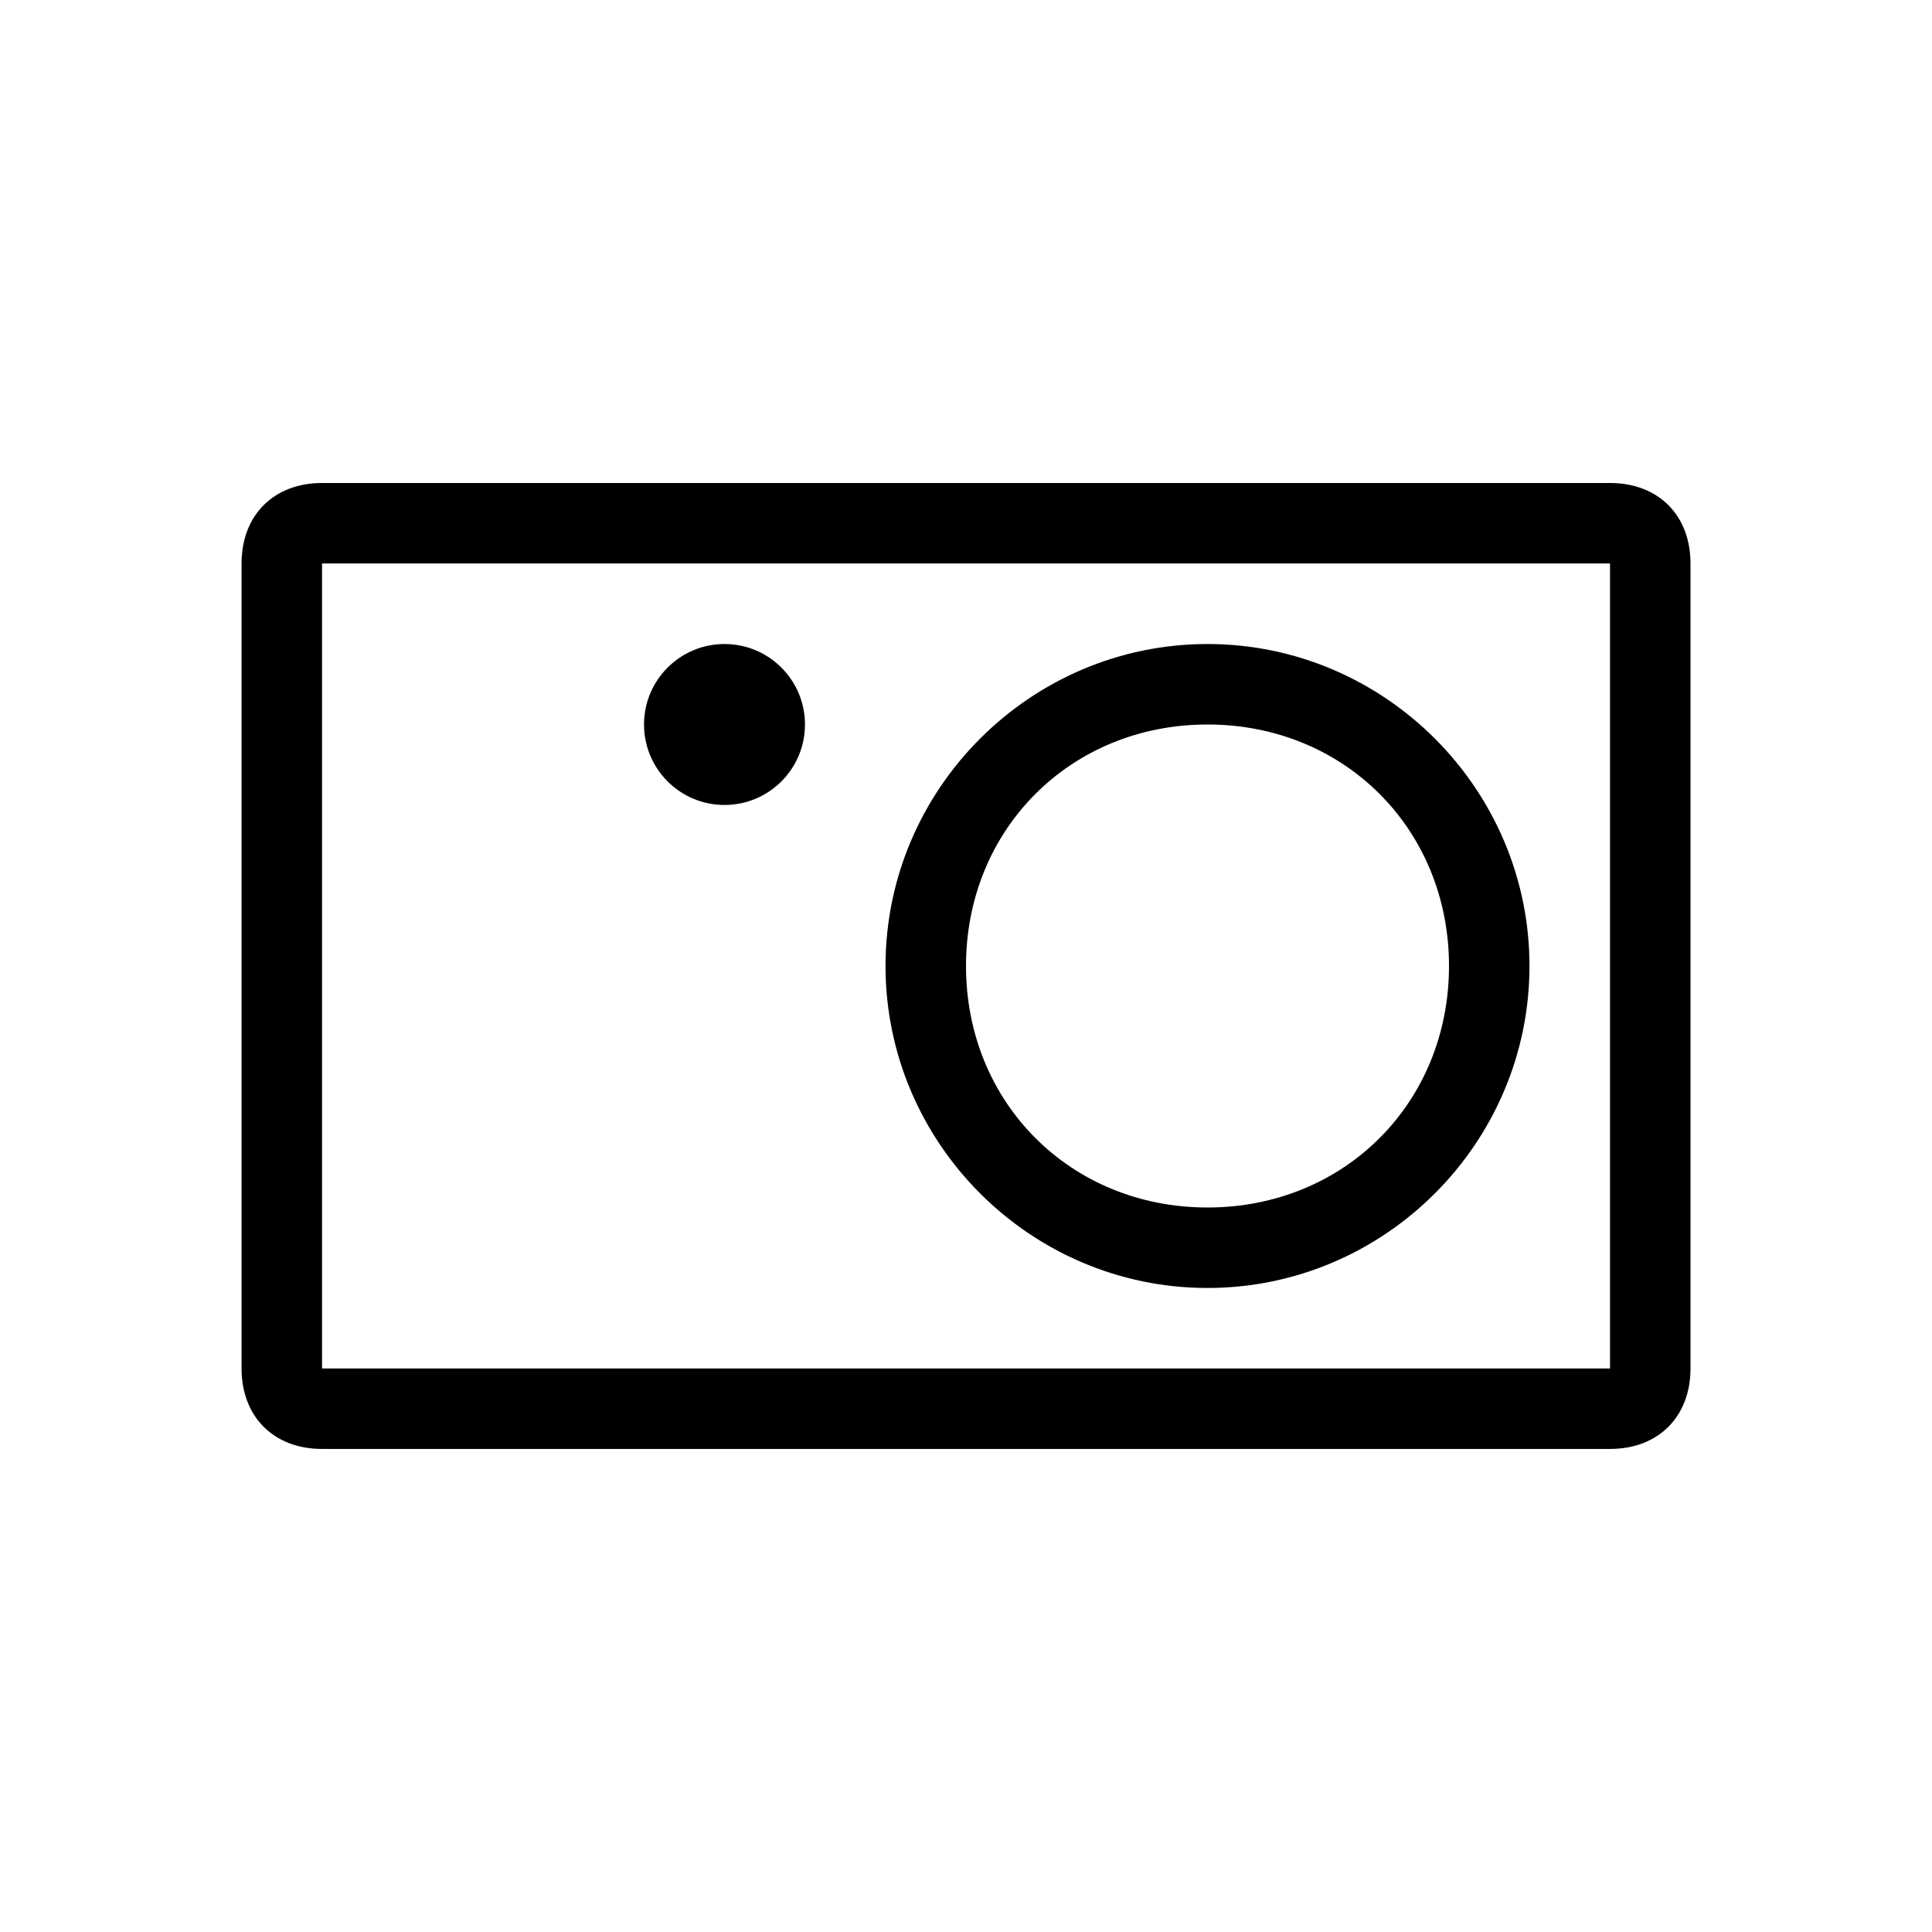
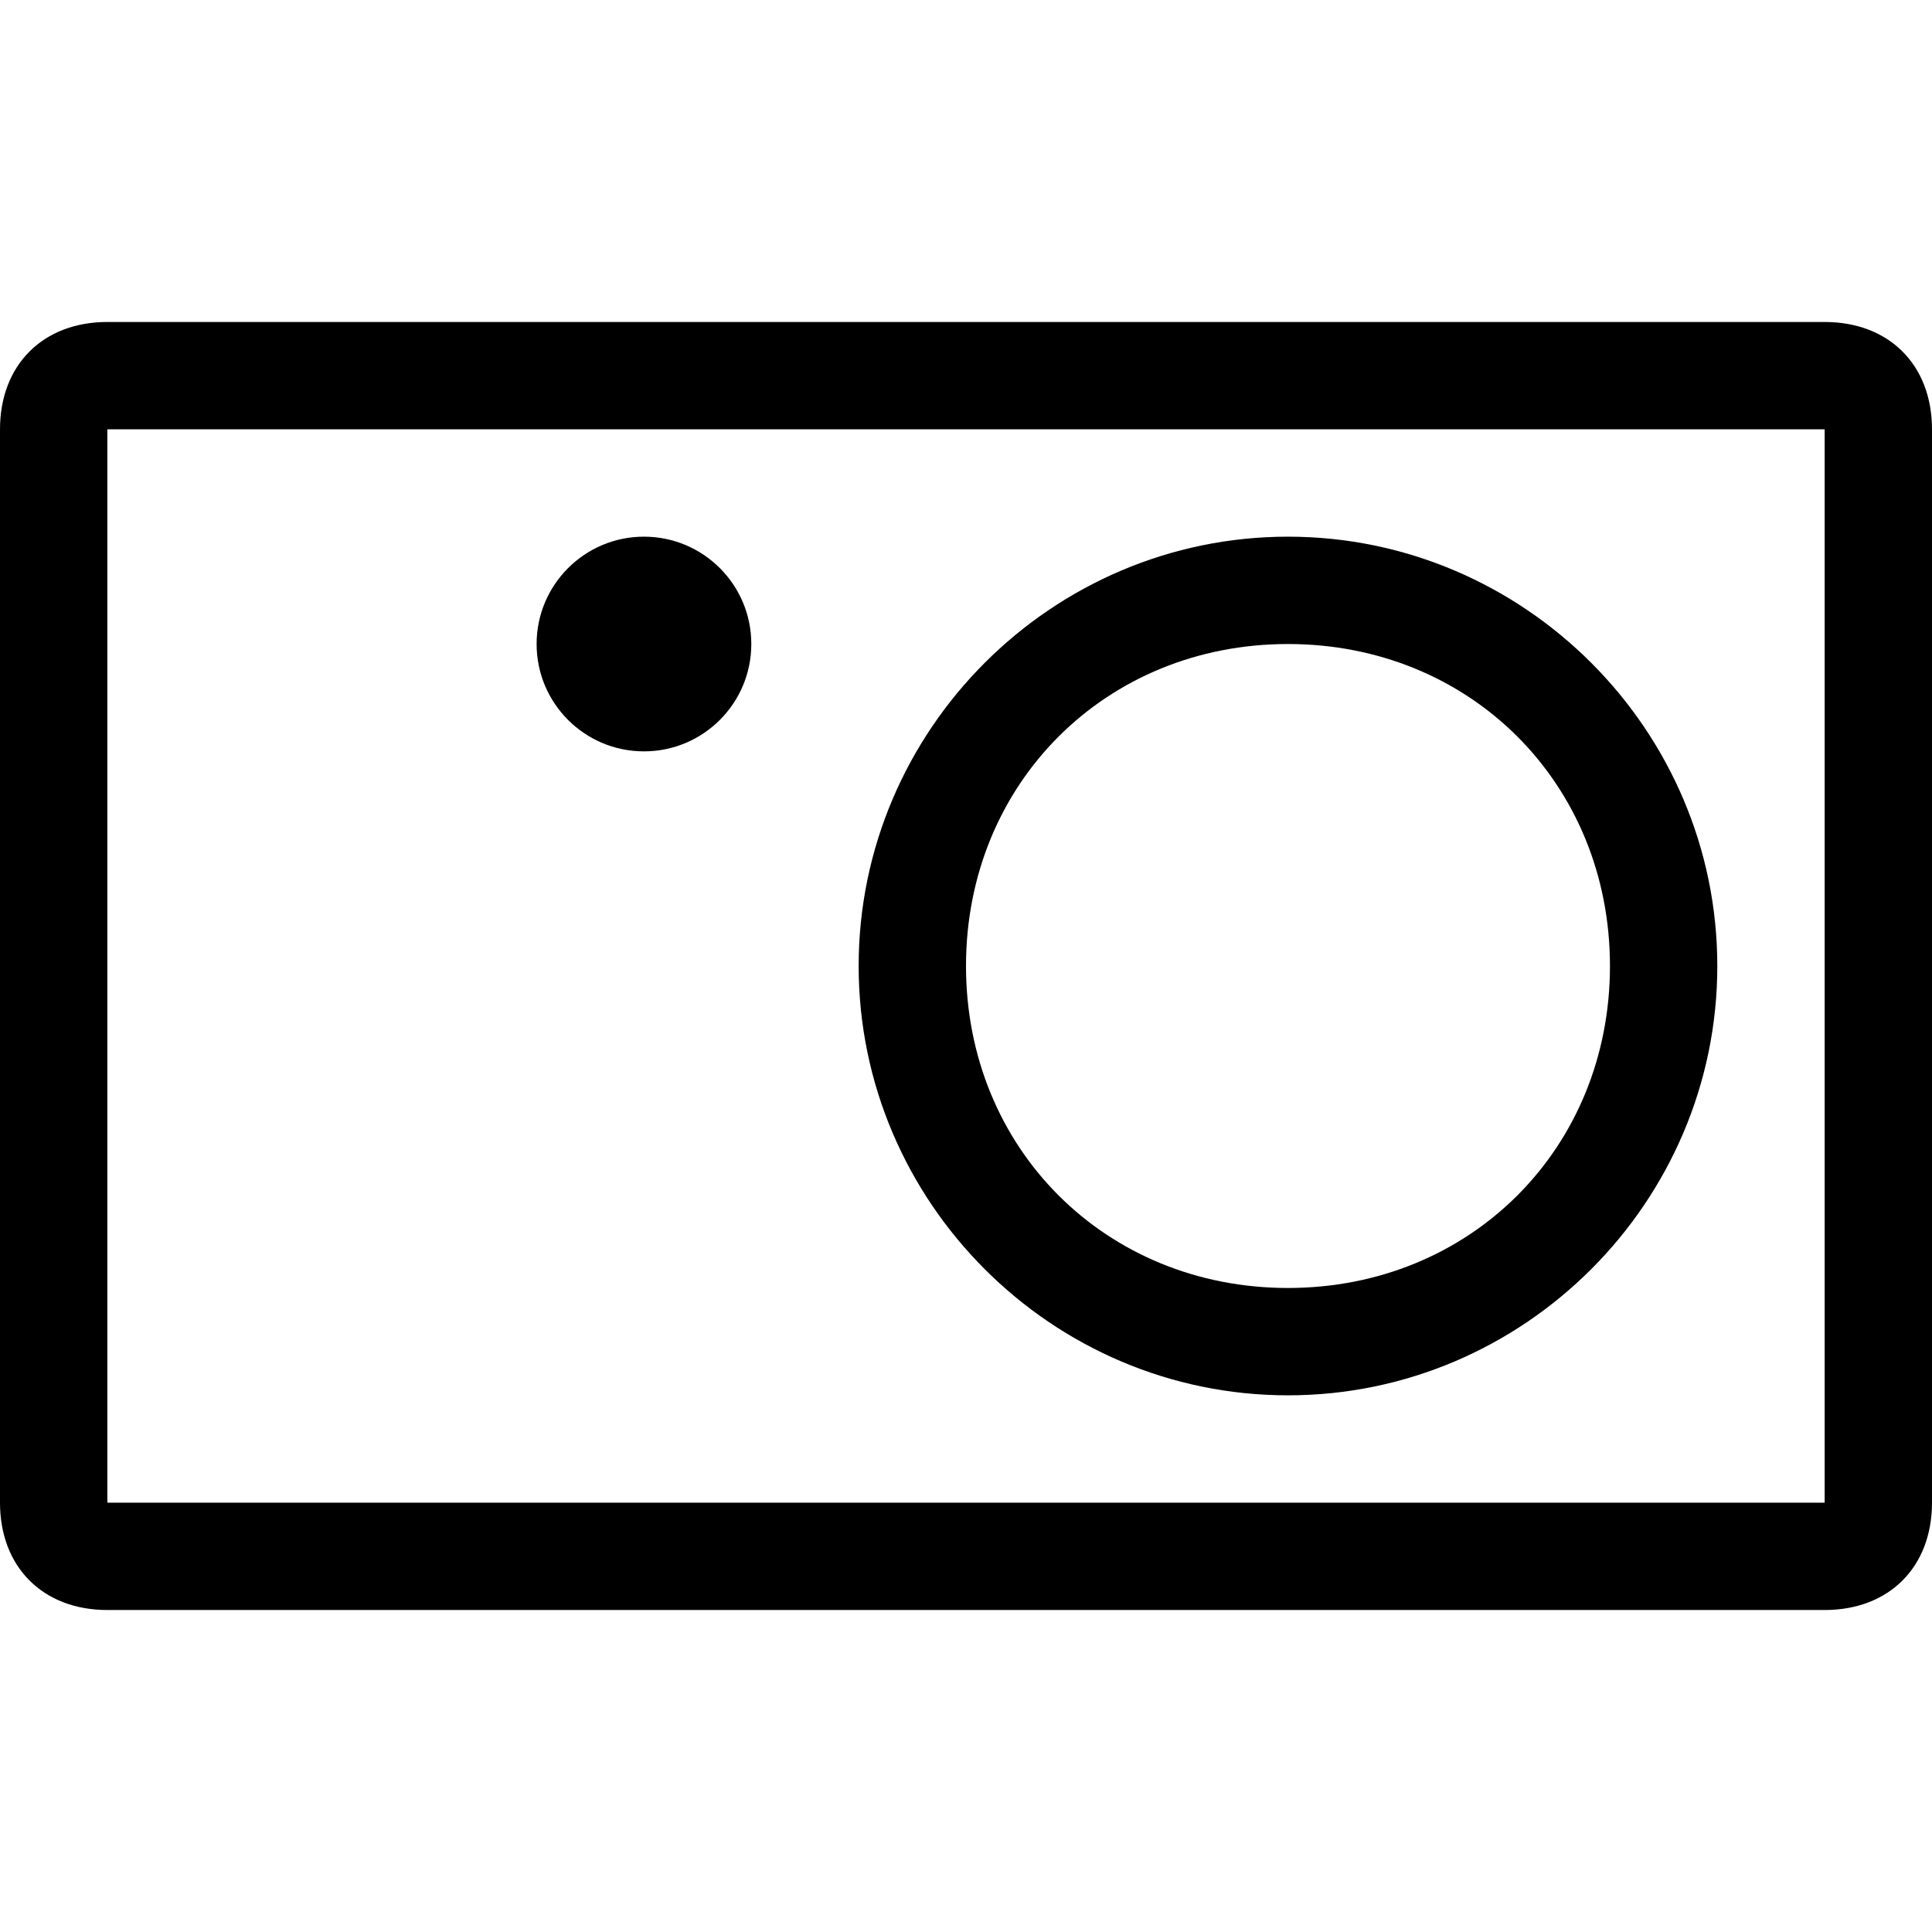
<svg xmlns="http://www.w3.org/2000/svg" version="1.1" width="32" height="32" viewBox="0 0 32 32">
-   <path fill="#000" d="M26.667 9.333v13.333h-21.333v-13.333h21.333zM26.667 8h-21.333c-0.8 0-1.333 0.533-1.333 1.333v13.333c0 0.8 0.533 1.333 1.333 1.333h21.333c0.8 0 1.333-0.533 1.333-1.333v-13.333c0-0.8-0.533-1.333-1.333-1.333v0z" />
-   <path fill="#000" d="M20 12c2.267 0 4 1.733 4 4s-1.733 4-4 4-4-1.733-4-4 1.733-4 4-4zM20 10.667c-2.933 0-5.333 2.4-5.333 5.333s2.4 5.333 5.333 5.333 5.333-2.4 5.333-5.333-2.4-5.333-5.333-5.333v0z" />
-   <path fill="#000" d="M13.333 12c0 0.736-0.597 1.333-1.333 1.333s-1.333-0.597-1.333-1.333c0-0.736 0.597-1.333 1.333-1.333s1.333 0.597 1.333 1.333z" />
+   <path fill="#000" d="M30.222 7.111v17.778h-28.444v-17.778h28.444zM30.222 5.333h-28.444c-1.067 0-1.778 0.711-1.778 1.778v17.778c0 1.067 0.711 1.778 1.778 1.778h28.444c1.067 0 1.778-0.711 1.778-1.778v-17.778c0-1.067-0.711-1.778-1.778-1.778v0z" />
+   <path fill="#000" d="M21.333 10.667c3.022 0 5.333 2.311 5.333 5.333s-2.311 5.333-5.333 5.333-5.333-2.311-5.333-5.333 2.311-5.333 5.333-5.333zM21.333 8.889c-3.911 0-7.111 3.2-7.111 7.111s3.2 7.111 7.111 7.111 7.111-3.2 7.111-7.111-3.2-7.111-7.111-7.111v0z" />
+   <path fill="#000" d="M12.444 10.667c0 0.982-0.796 1.778-1.778 1.778s-1.778-0.796-1.778-1.778c0-0.982 0.796-1.778 1.778-1.778s1.778 0.796 1.778 1.778z" />
</svg>
